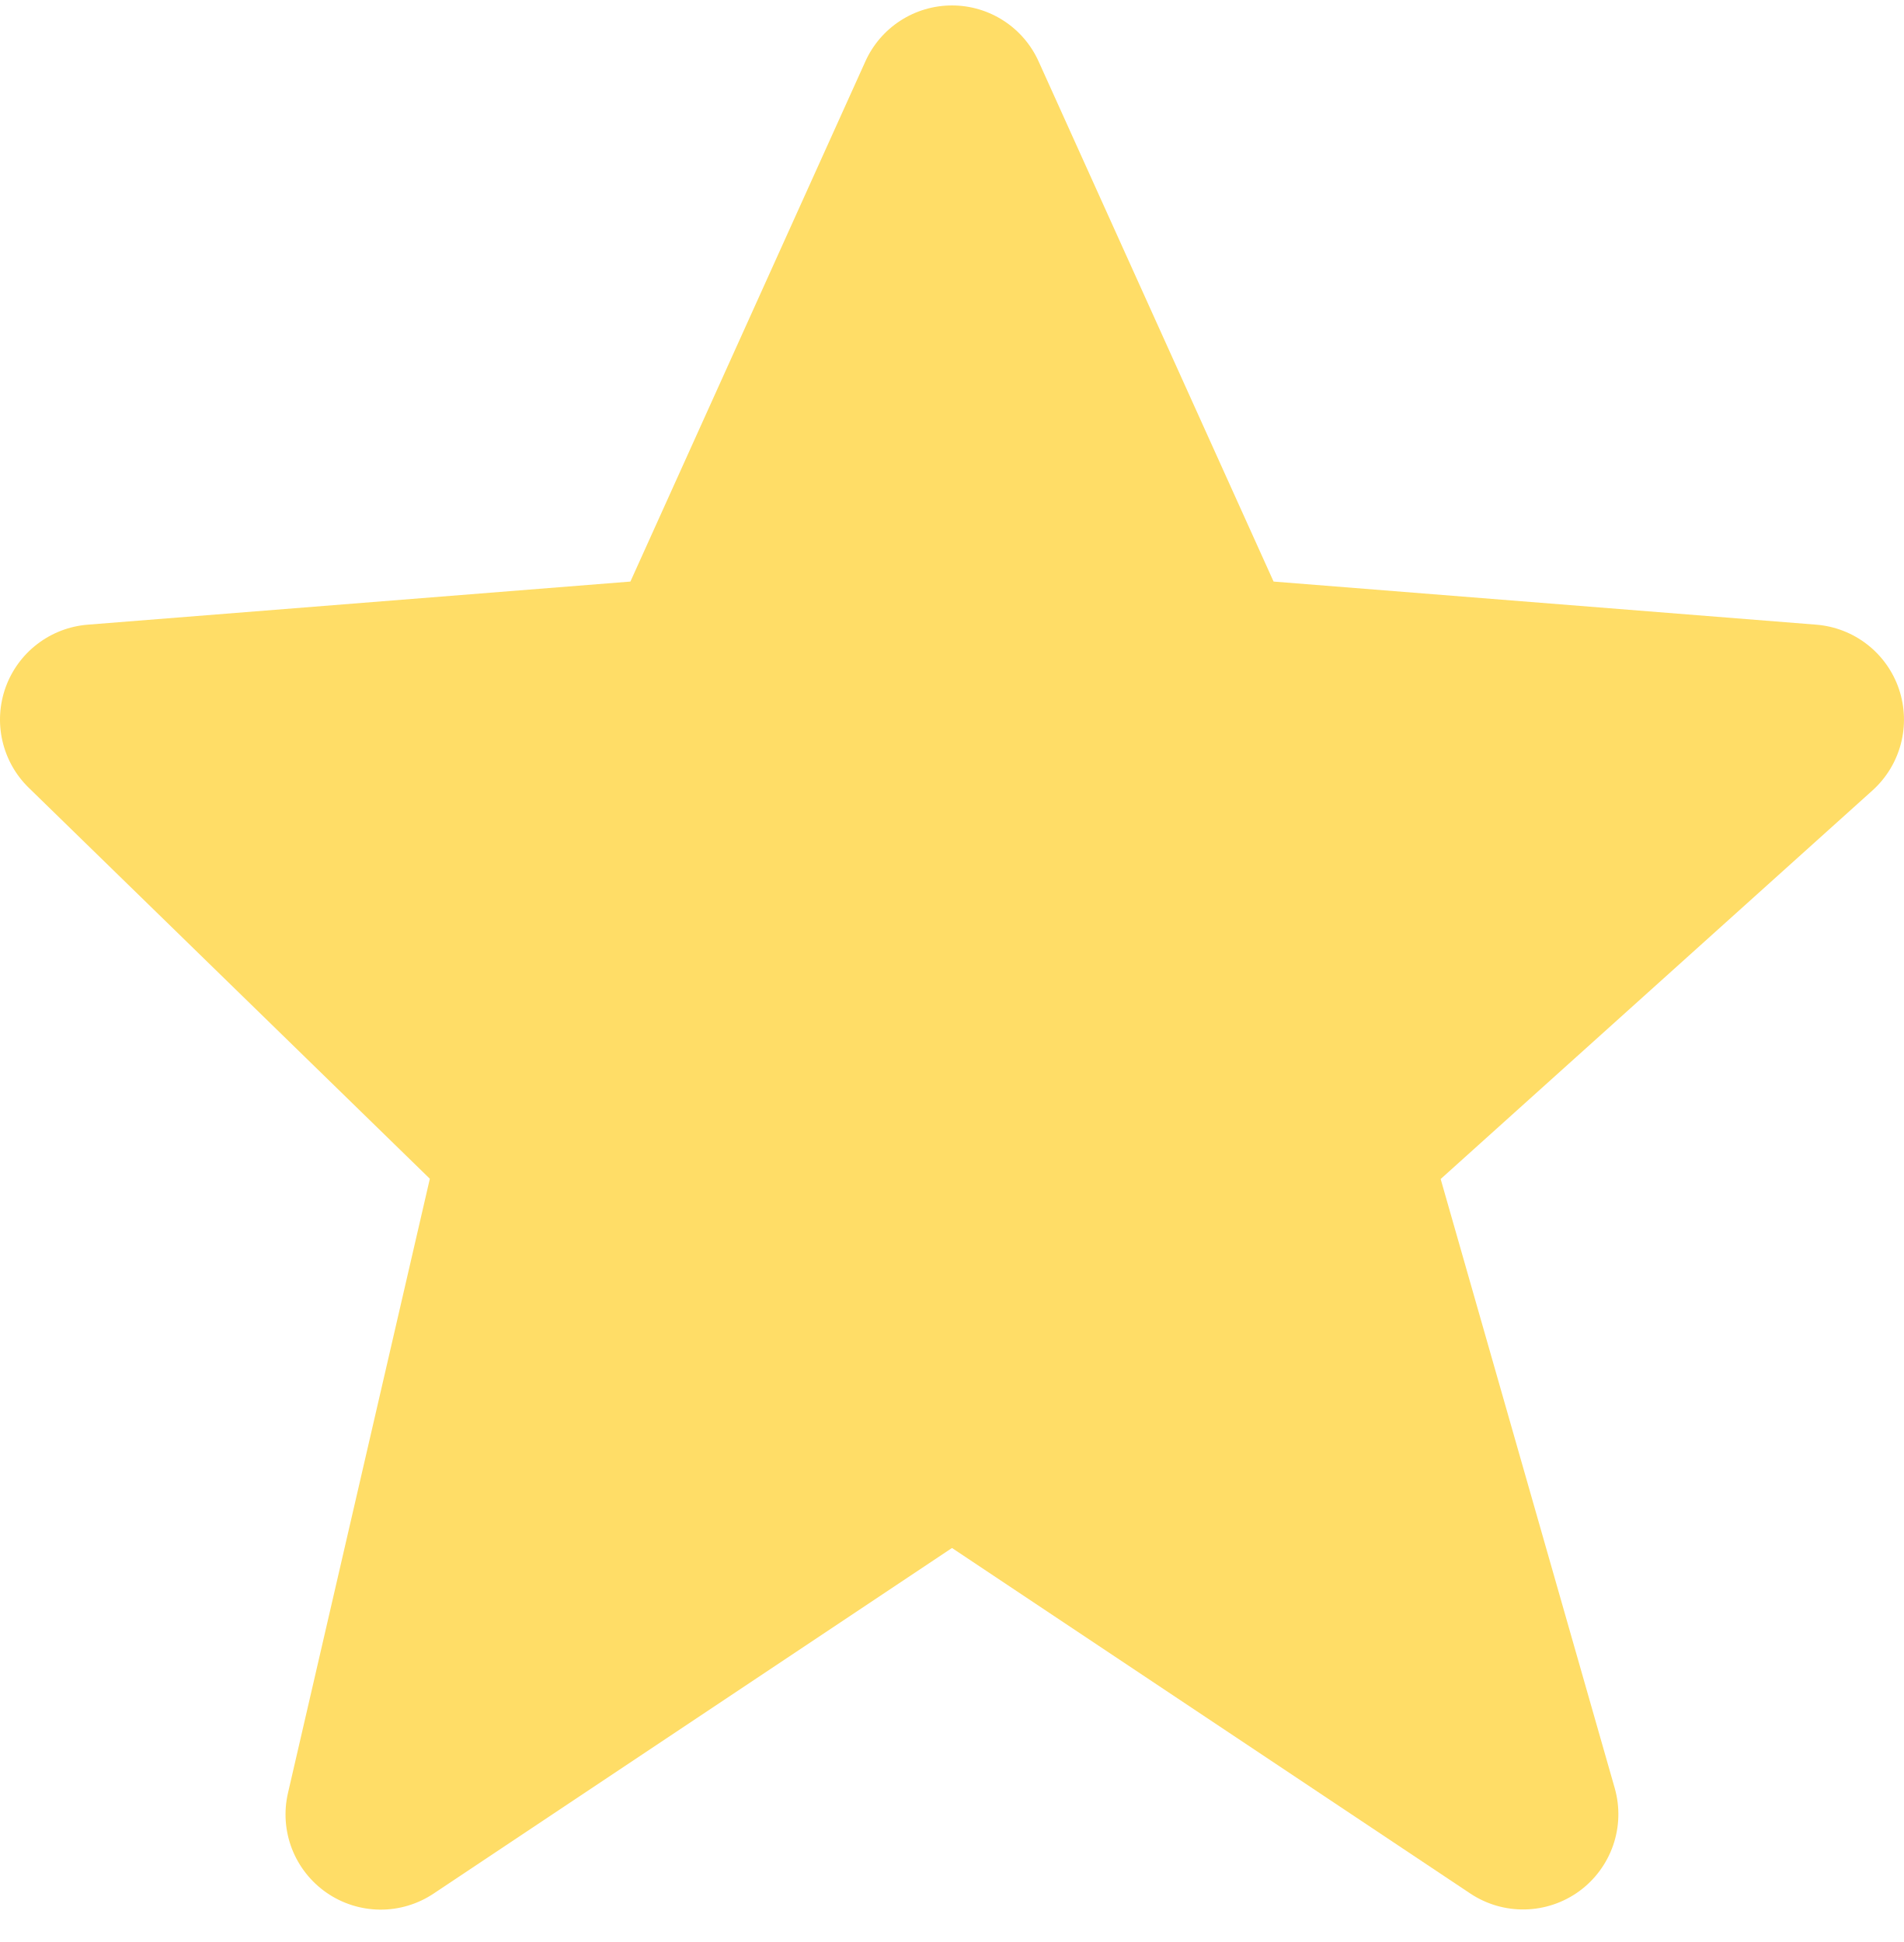
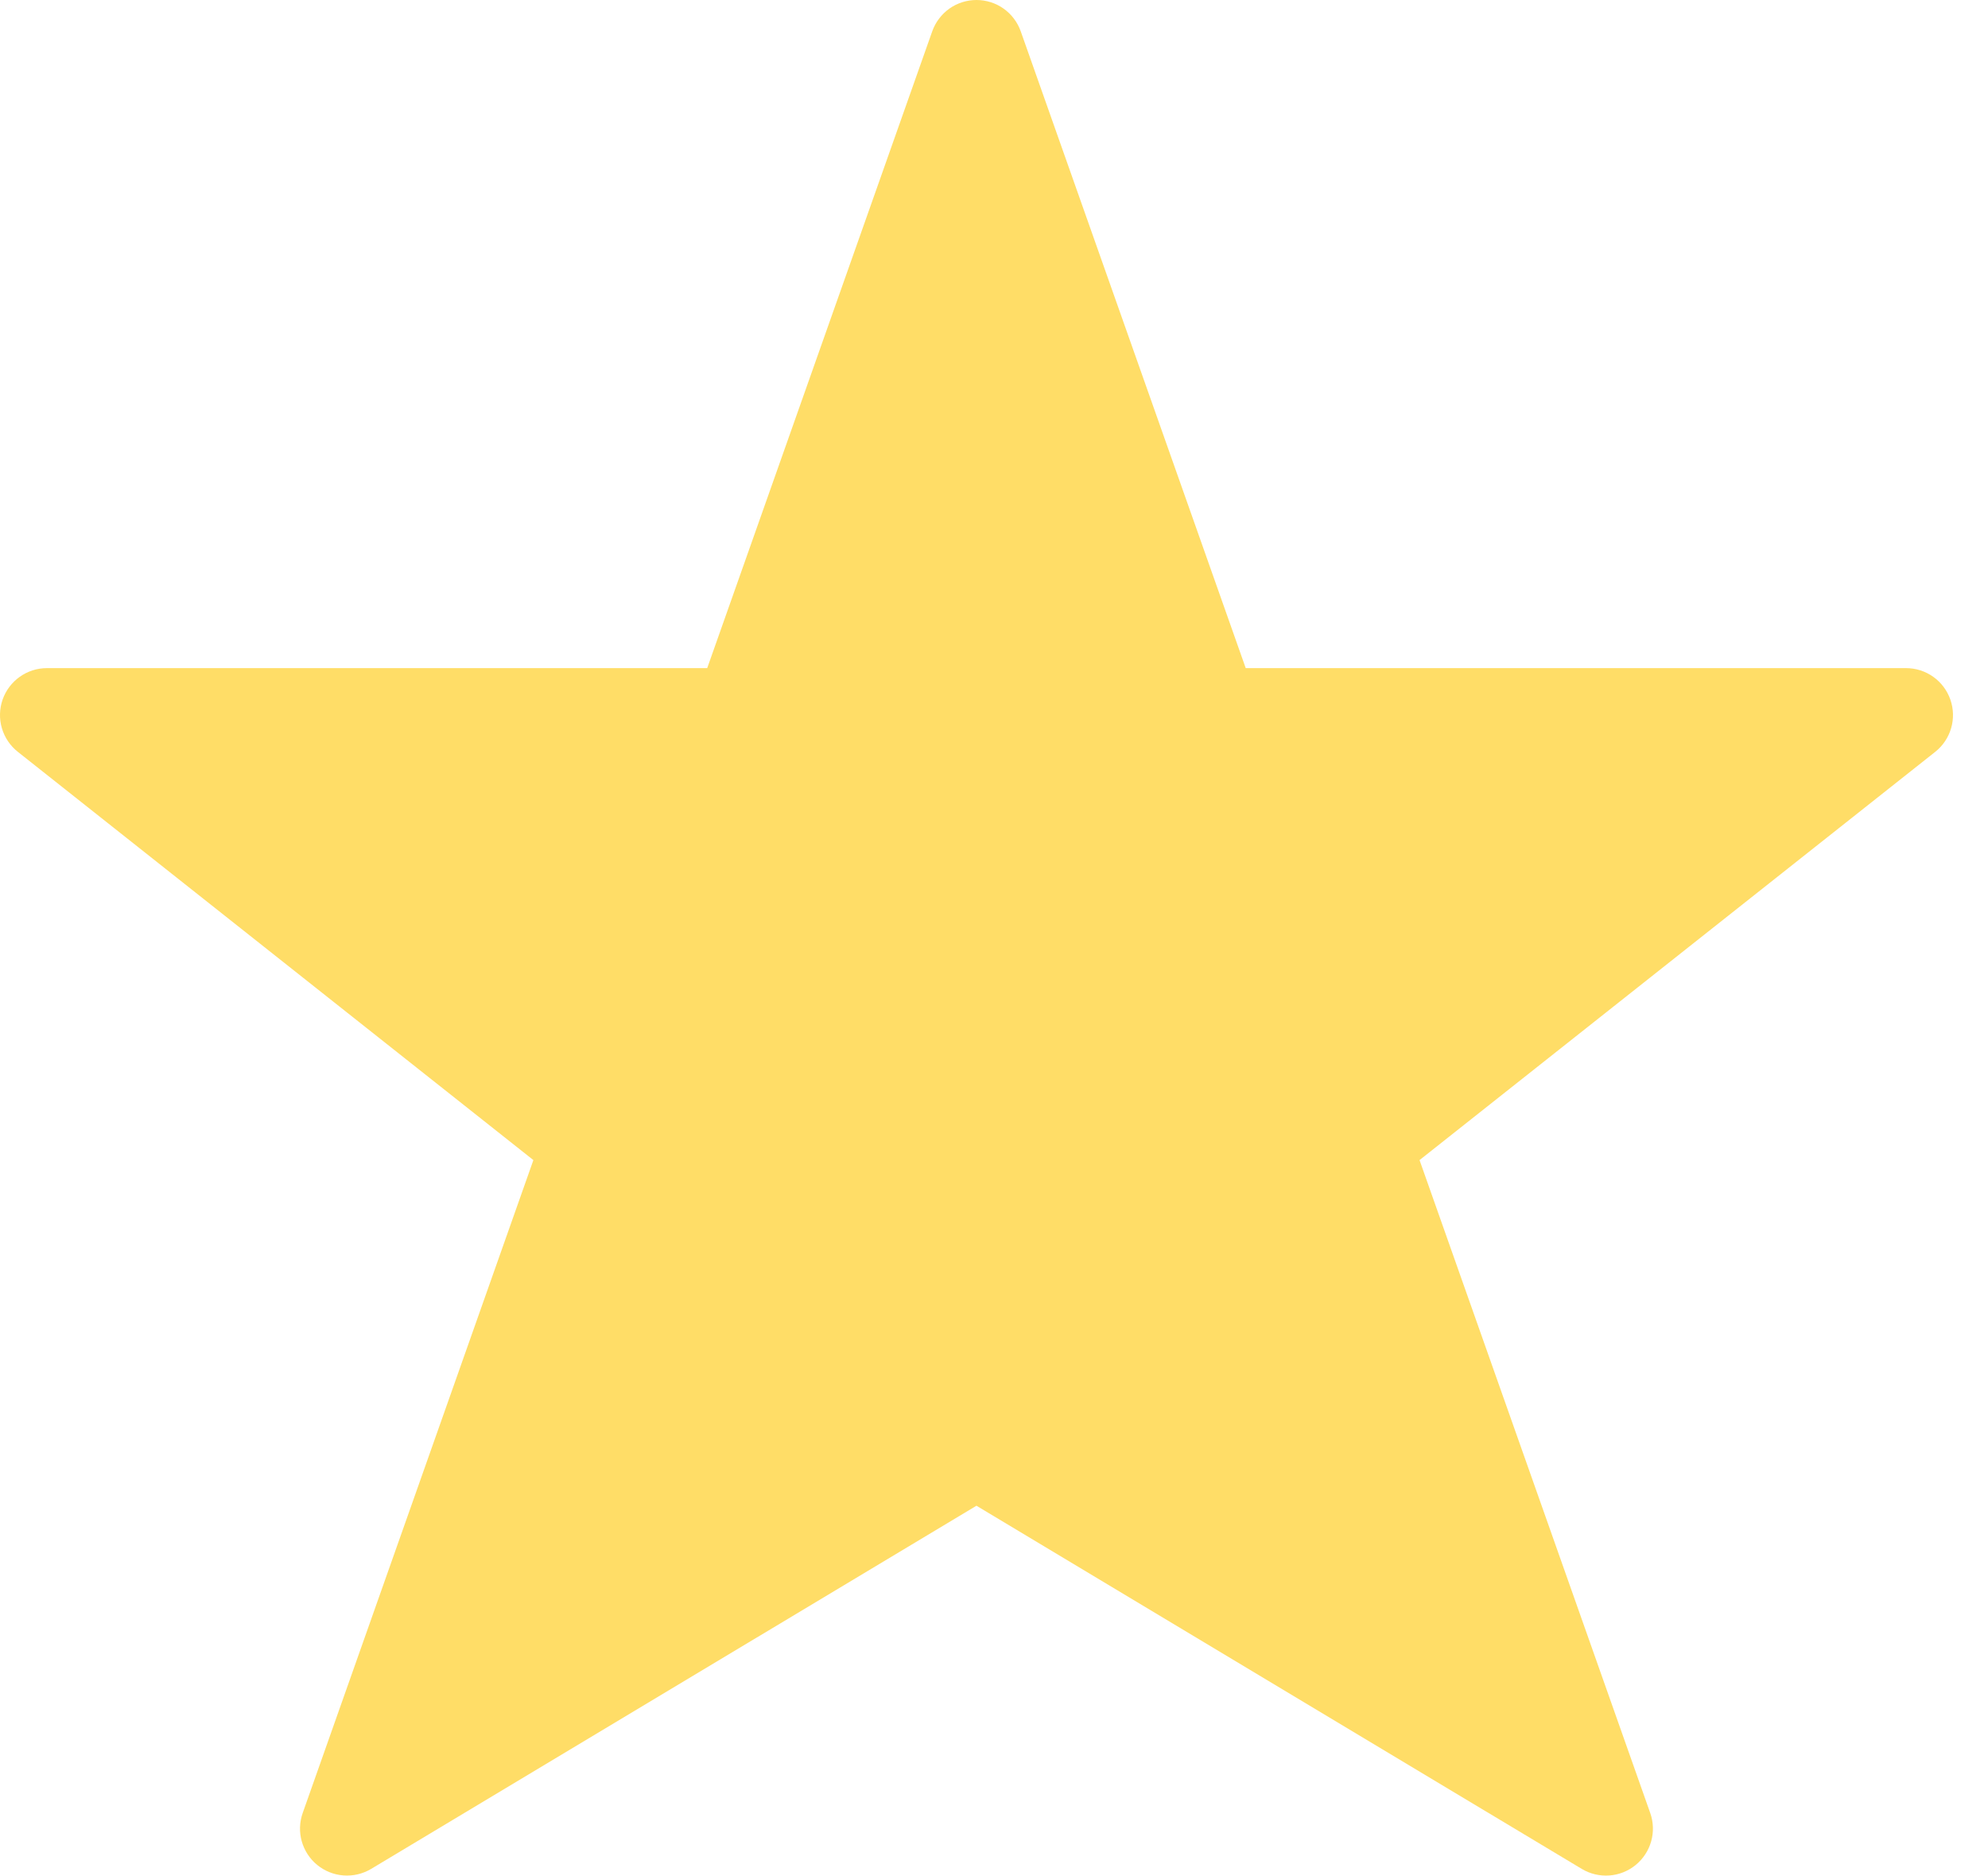
- <svg xmlns="http://www.w3.org/2000/svg" width="50" height="51" viewBox="0 0 70 71" fill="none">
-   <path d="M69.815 25.134C69.595 24.486 69.19 23.916 68.65 23.496C68.11 23.075 67.459 22.822 66.777 22.767L46.823 21.182L38.189 2.068C37.914 1.453 37.467 0.93 36.901 0.563C36.335 0.196 35.676 0 35.001 5.26328e-07C34.327 -0 33.667 0.194 33.101 0.561C32.535 0.927 32.087 1.45 31.812 2.065L23.177 21.182L3.224 22.767C2.553 22.821 1.912 23.066 1.378 23.474C0.843 23.881 0.437 24.435 0.208 25.067C-0.02 25.7 -0.062 26.385 0.089 27.04C0.239 27.695 0.575 28.294 1.057 28.763L15.803 43.138L10.588 65.72C10.429 66.403 10.48 67.119 10.733 67.773C10.987 68.427 11.431 68.99 12.008 69.389C12.585 69.788 13.269 70.004 13.971 70.01C14.672 70.015 15.359 69.809 15.943 69.419L35 56.714L54.058 69.419C54.654 69.815 55.357 70.019 56.073 70.003C56.788 69.987 57.482 69.753 58.06 69.332C58.638 68.91 59.073 68.321 59.307 67.645C59.541 66.969 59.562 66.237 59.367 65.548L52.966 43.148L68.842 28.861C69.882 27.923 70.263 26.46 69.815 25.134V25.134Z" fill="#FFDD67" />
+ <svg xmlns="http://www.w3.org/2000/svg" width="53" height="50" viewBox="0 0 53 50" fill="none">
+   <path d="M51.997 18.651C51.912 18.406 51.752 18.193 51.541 18.043C51.329 17.892 51.076 17.811 50.816 17.811H33.211L27.212 0.833C27.126 0.59 26.966 0.379 26.755 0.229C26.544 0.08 26.292 0 26.033 0C25.775 0 25.522 0.08 25.311 0.229C25.1 0.379 24.941 0.59 24.854 0.833L18.854 17.811H1.251C0.719 17.811 0.245 18.148 0.069 18.651C-0.016 18.897 -0.023 19.163 0.05 19.412C0.123 19.661 0.272 19.882 0.476 20.043L14.22 30.926L8.069 48.334C7.984 48.576 7.975 48.839 8.045 49.087C8.115 49.334 8.259 49.555 8.458 49.717C8.658 49.88 8.902 49.977 9.159 49.996C9.415 50.015 9.671 49.954 9.892 49.823L26.032 40.14L42.172 49.823C42.393 49.955 42.649 50.015 42.906 49.997C43.162 49.978 43.407 49.881 43.606 49.718C43.806 49.555 43.95 49.335 44.02 49.087C44.09 48.84 44.081 48.576 43.996 48.334L37.845 30.926L51.593 20.043C51.797 19.881 51.945 19.661 52.017 19.411C52.09 19.162 52.082 18.896 51.997 18.651Z" fill="#FFDD67" />
</svg>
